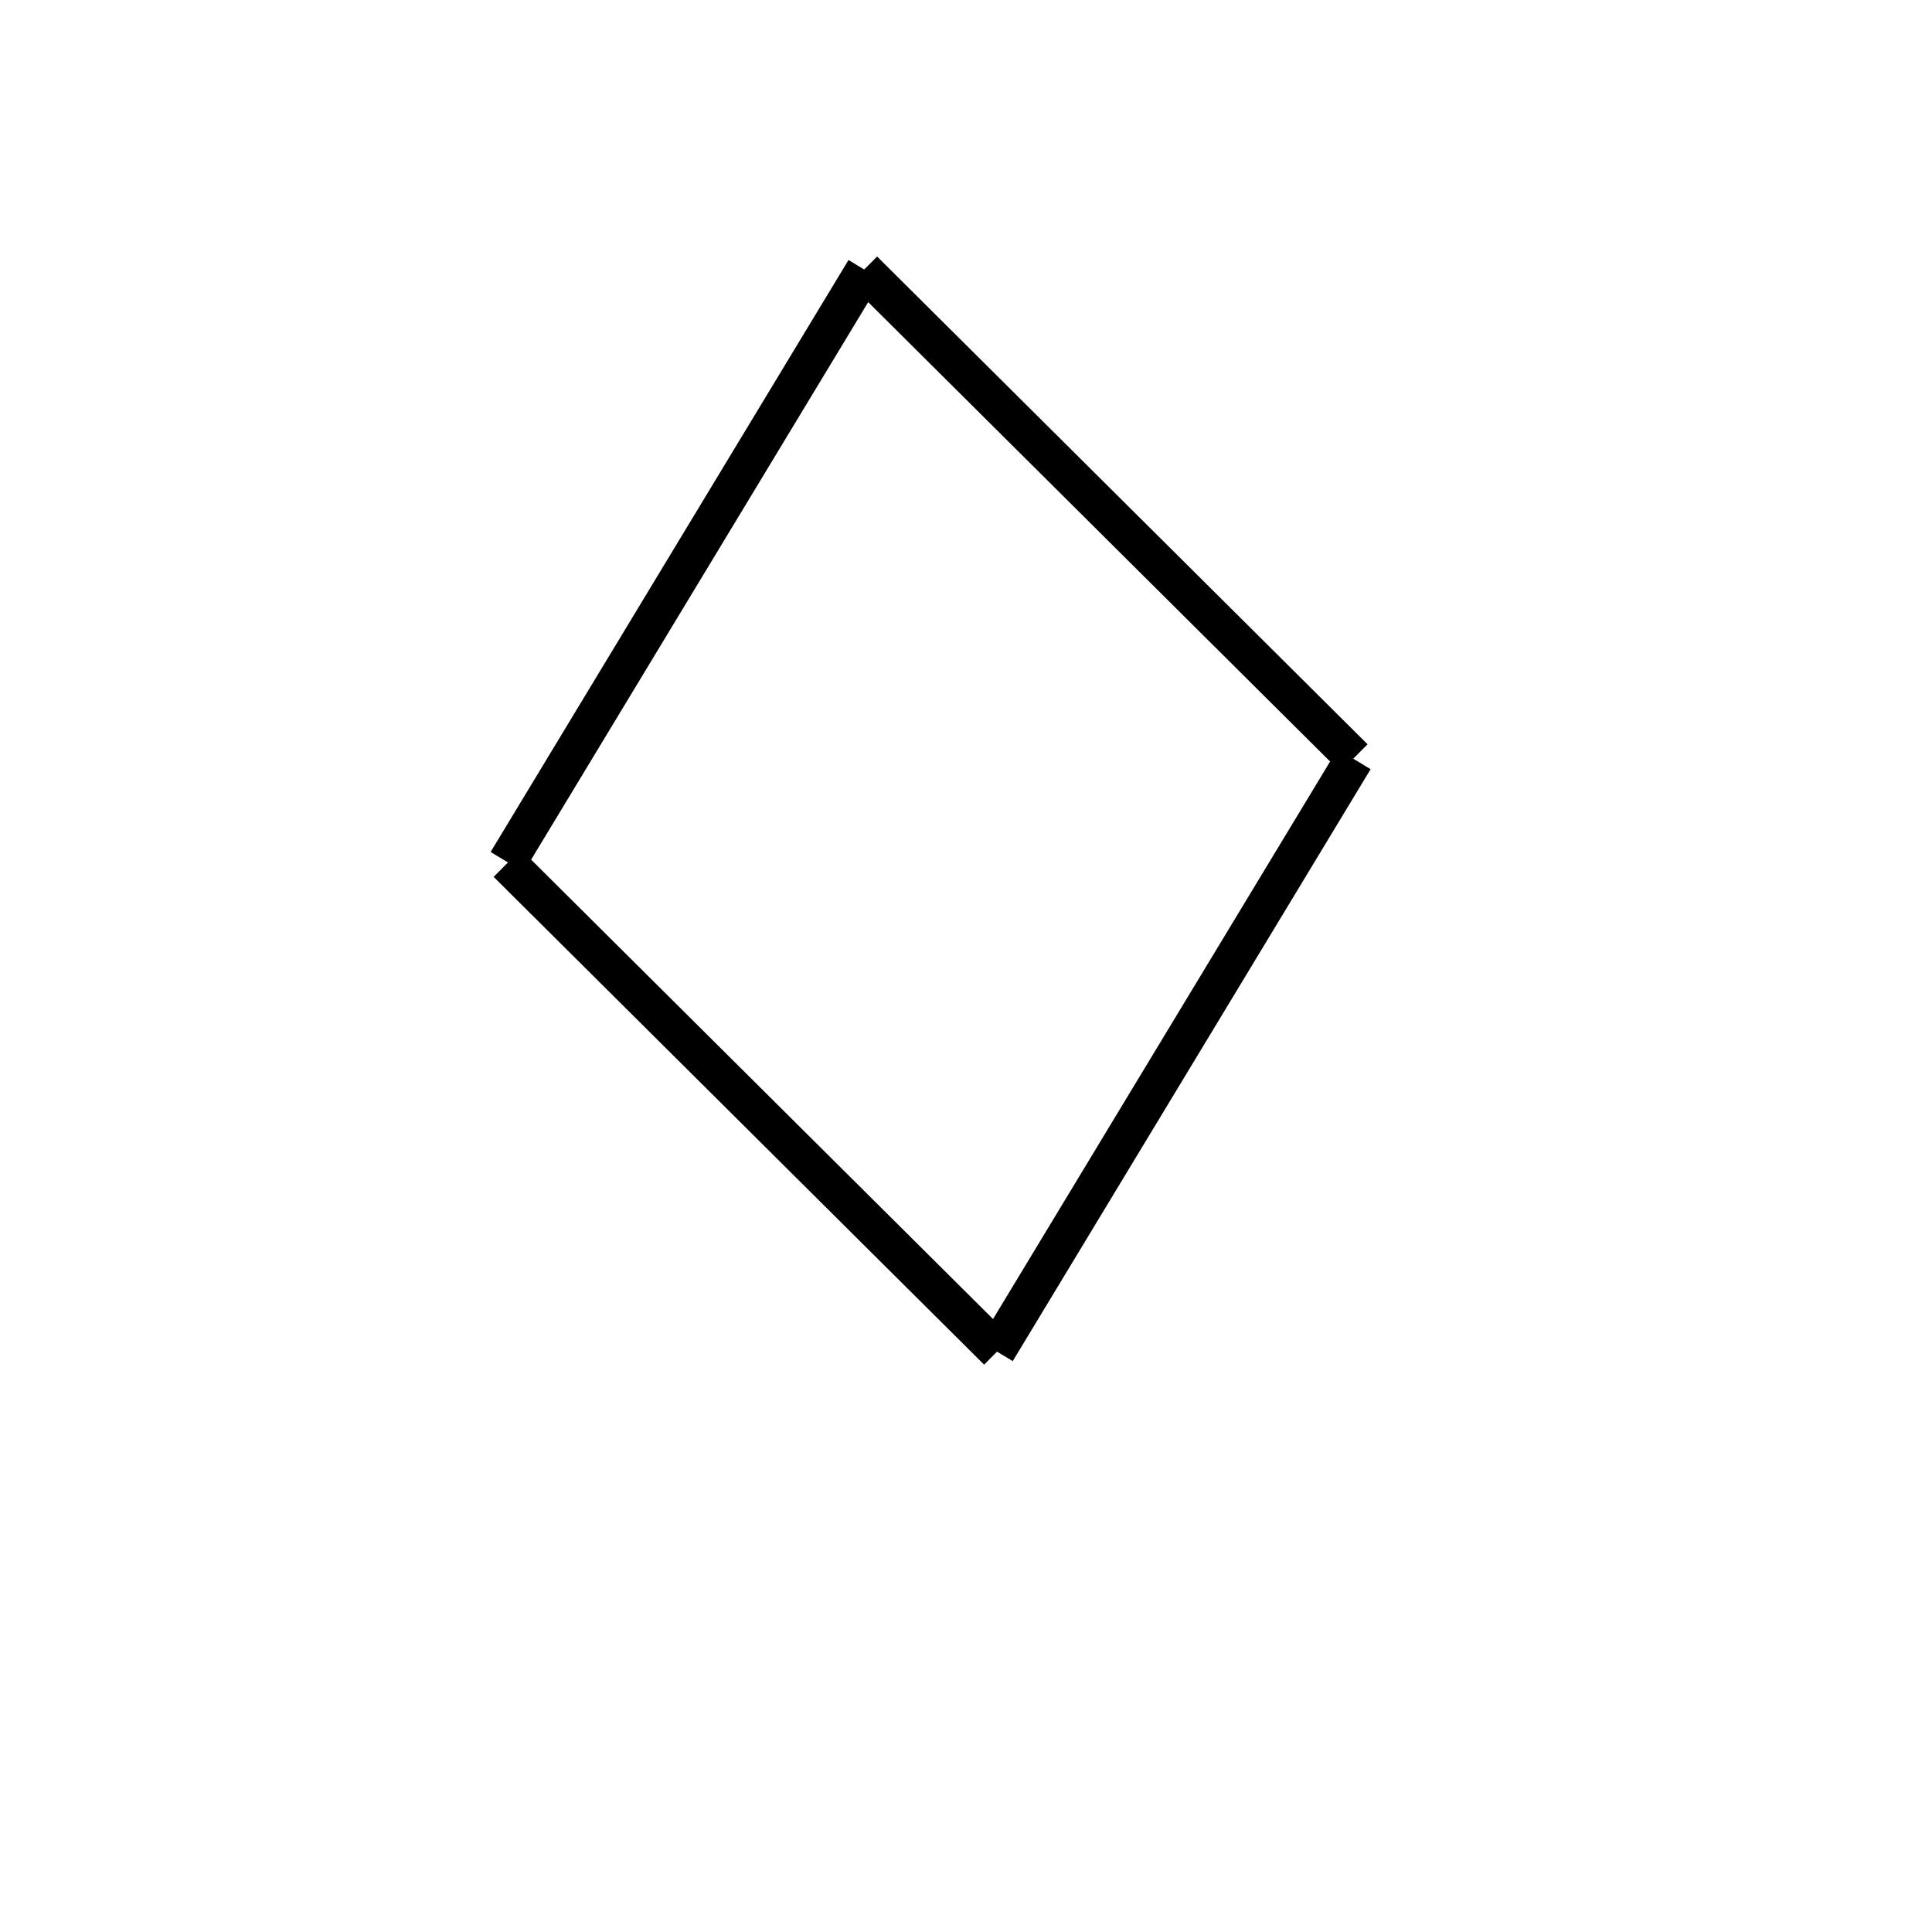
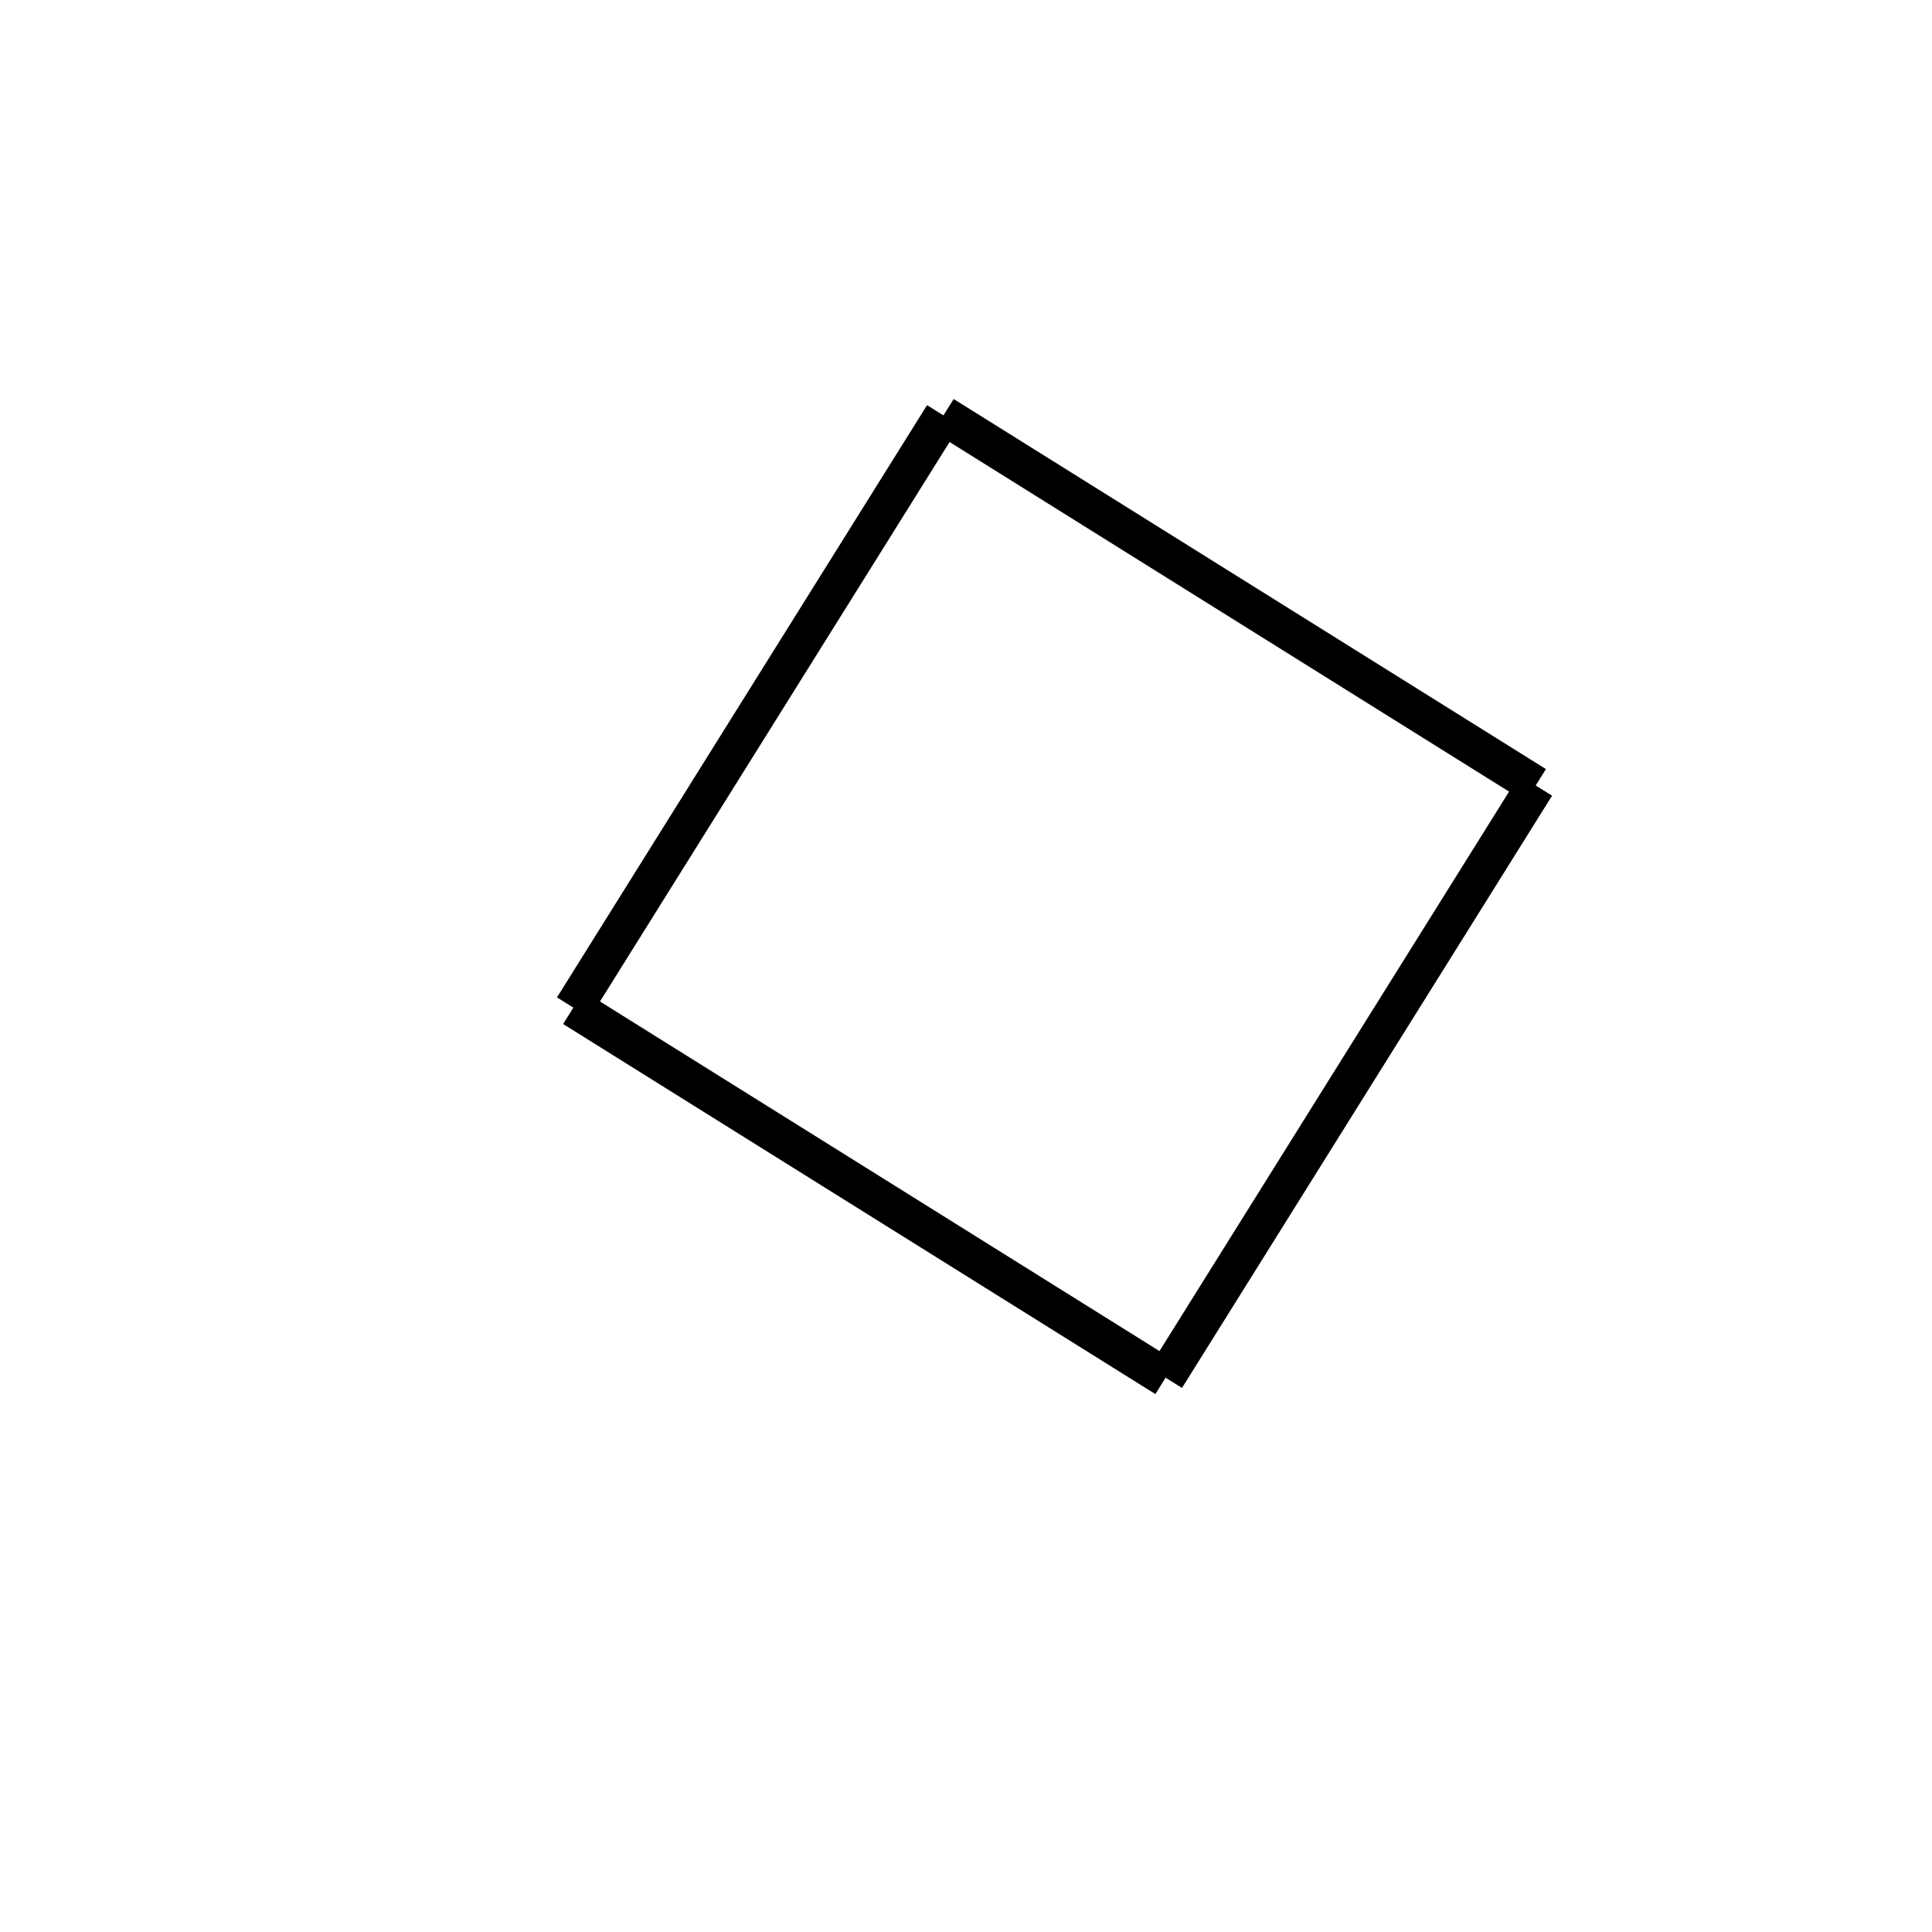
<svg xmlns="http://www.w3.org/2000/svg" height="100" width="100">
-   <line x1="44.694" y1="13.986" x2="70.08" y2="39.233" stroke-width="2" stroke="black" />
-   <line x1="70.087" y1="39.296" x2="51.563" y2="69.934" stroke-width="2" stroke="black" />
-   <line x1="26.257" y1="44.678" x2="51.643" y2="69.925" stroke-width="2" stroke="black" />
-   <line x1="44.774" y1="13.976" x2="26.25" y2="44.615" stroke-width="2" stroke="black" />
+   <line x1="48.832" y1="21.501" x2="79.487" y2="40.656" stroke-width="2" stroke="black" />
+   <line x1="79.487" y1="40.656" x2="60.332" y2="71.31" stroke-width="2" stroke="black" />
+   <line x1="29.677" y1="52.155" x2="60.332" y2="71.31" stroke-width="2" stroke="black" />
+   <line x1="48.832" y1="21.501" x2="29.677" y2="52.155" stroke-width="2" stroke="black" />
</svg>
